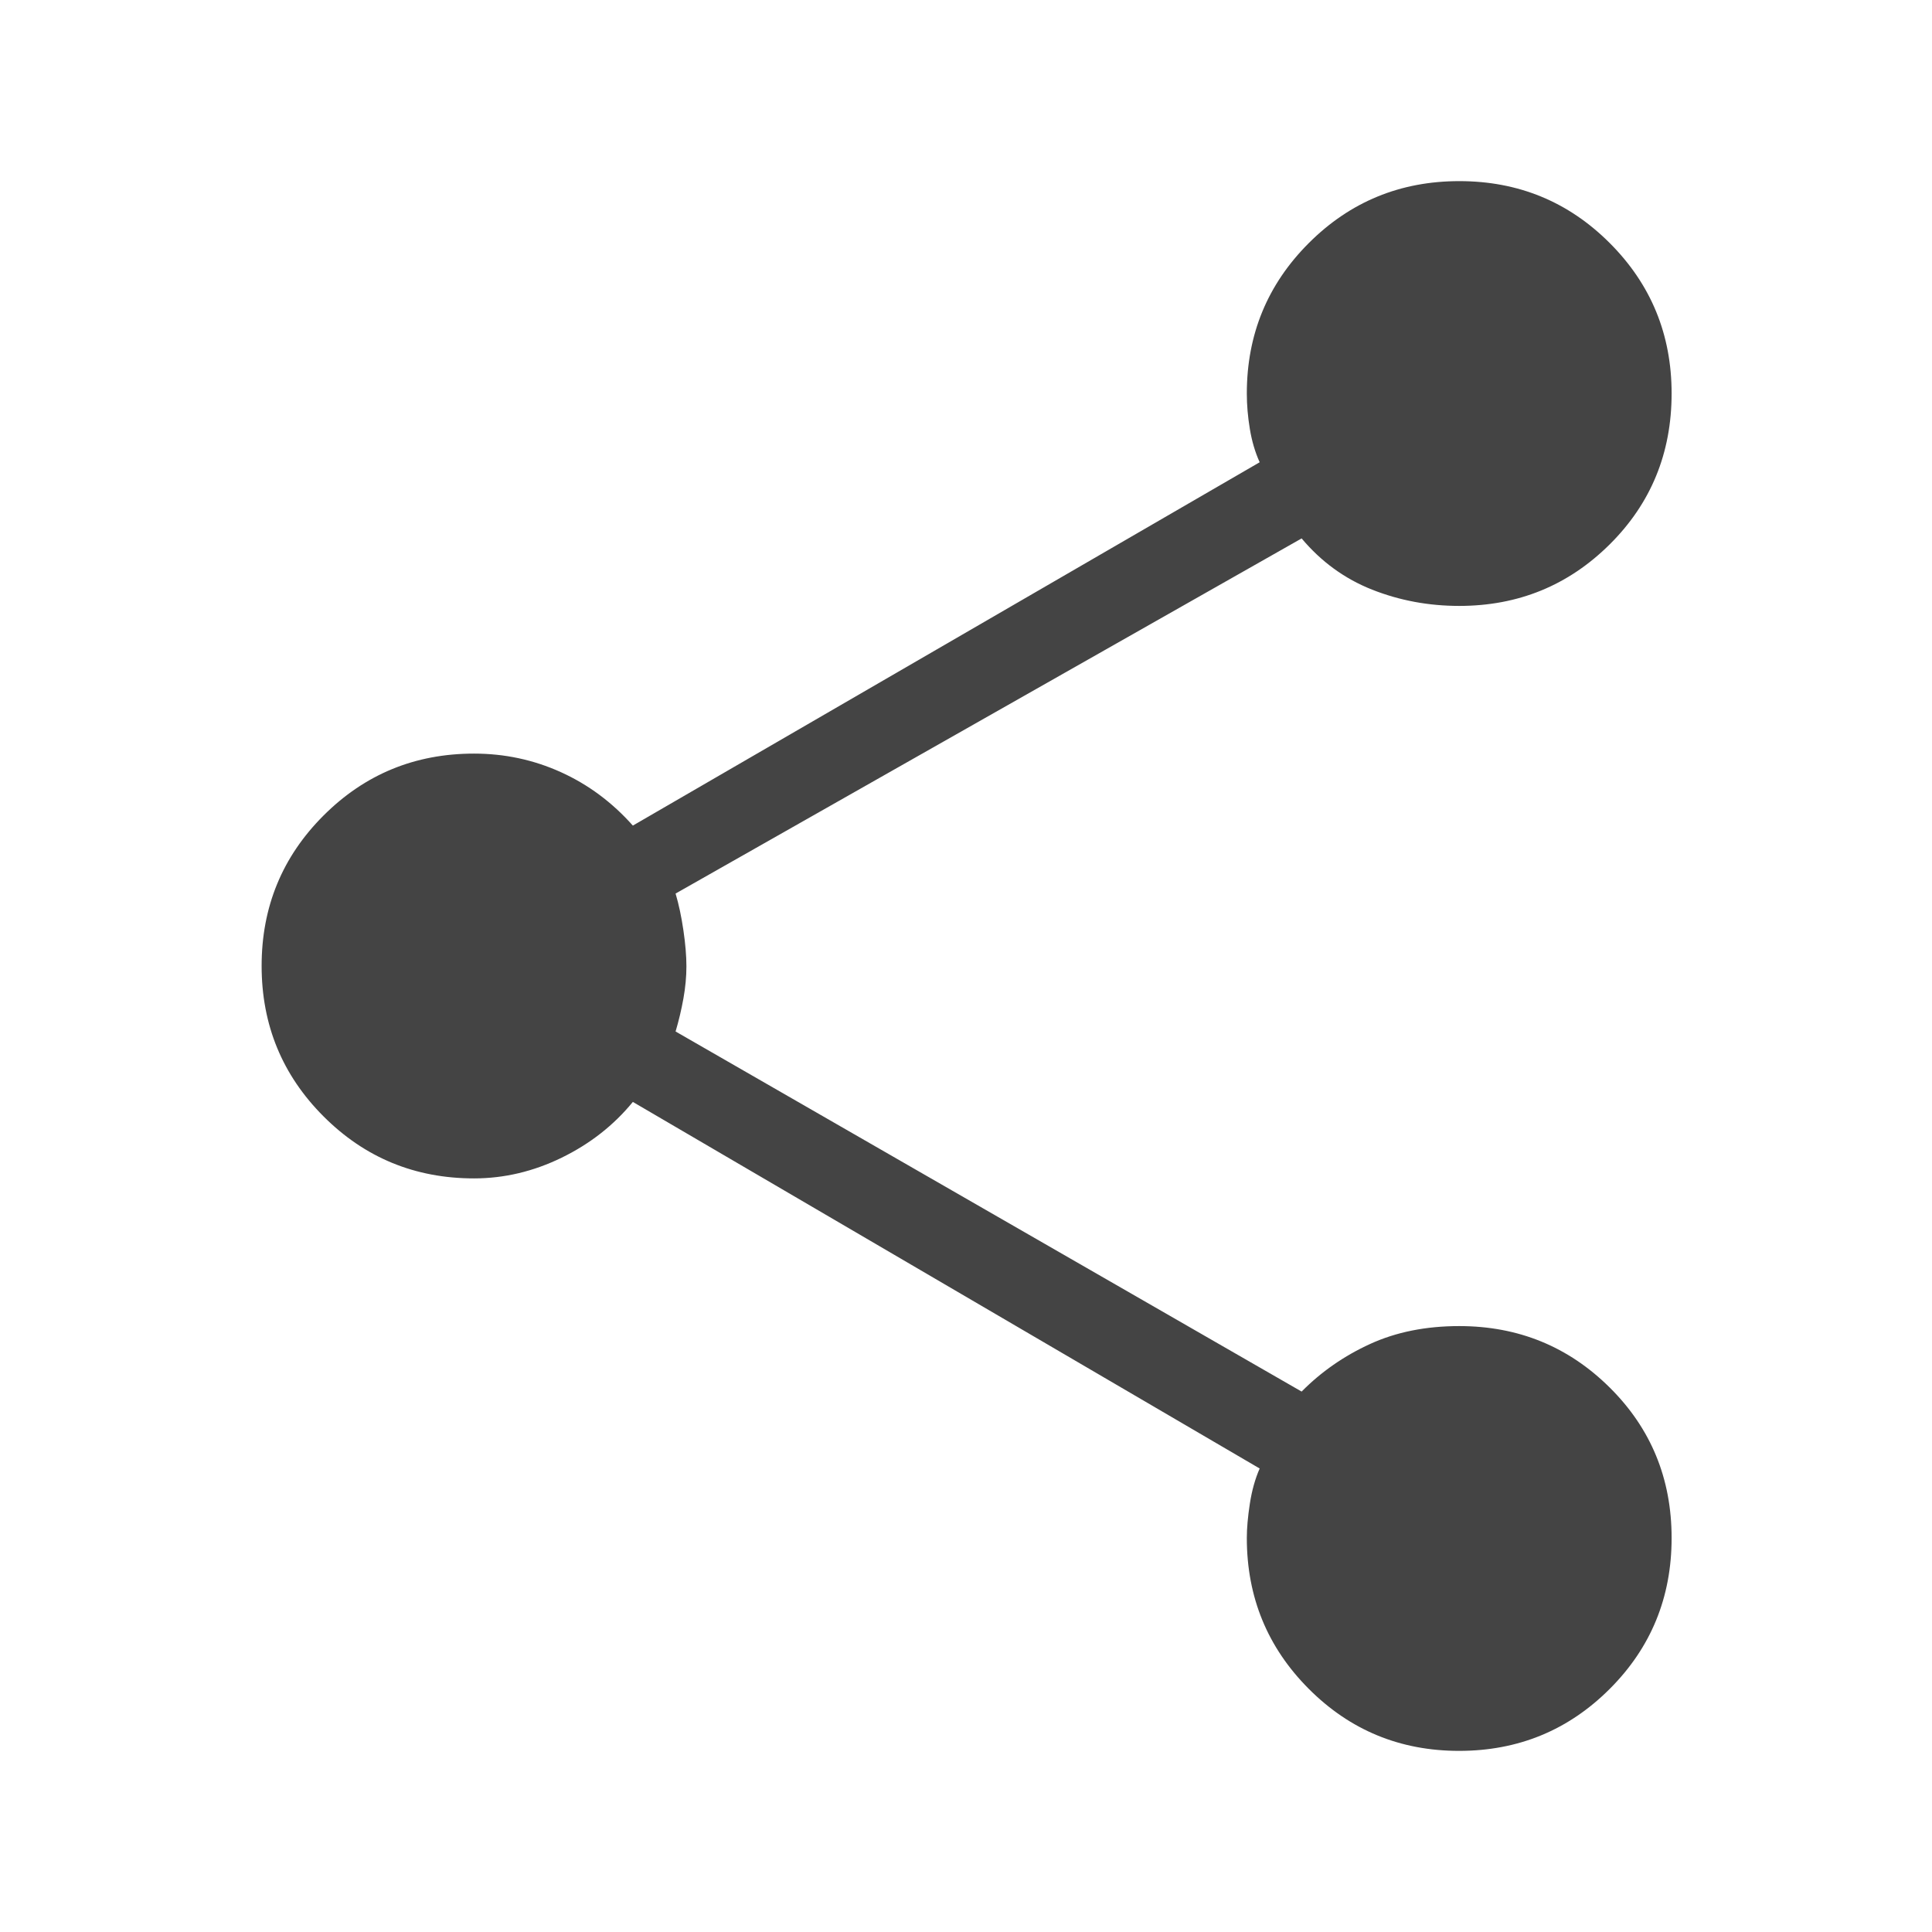
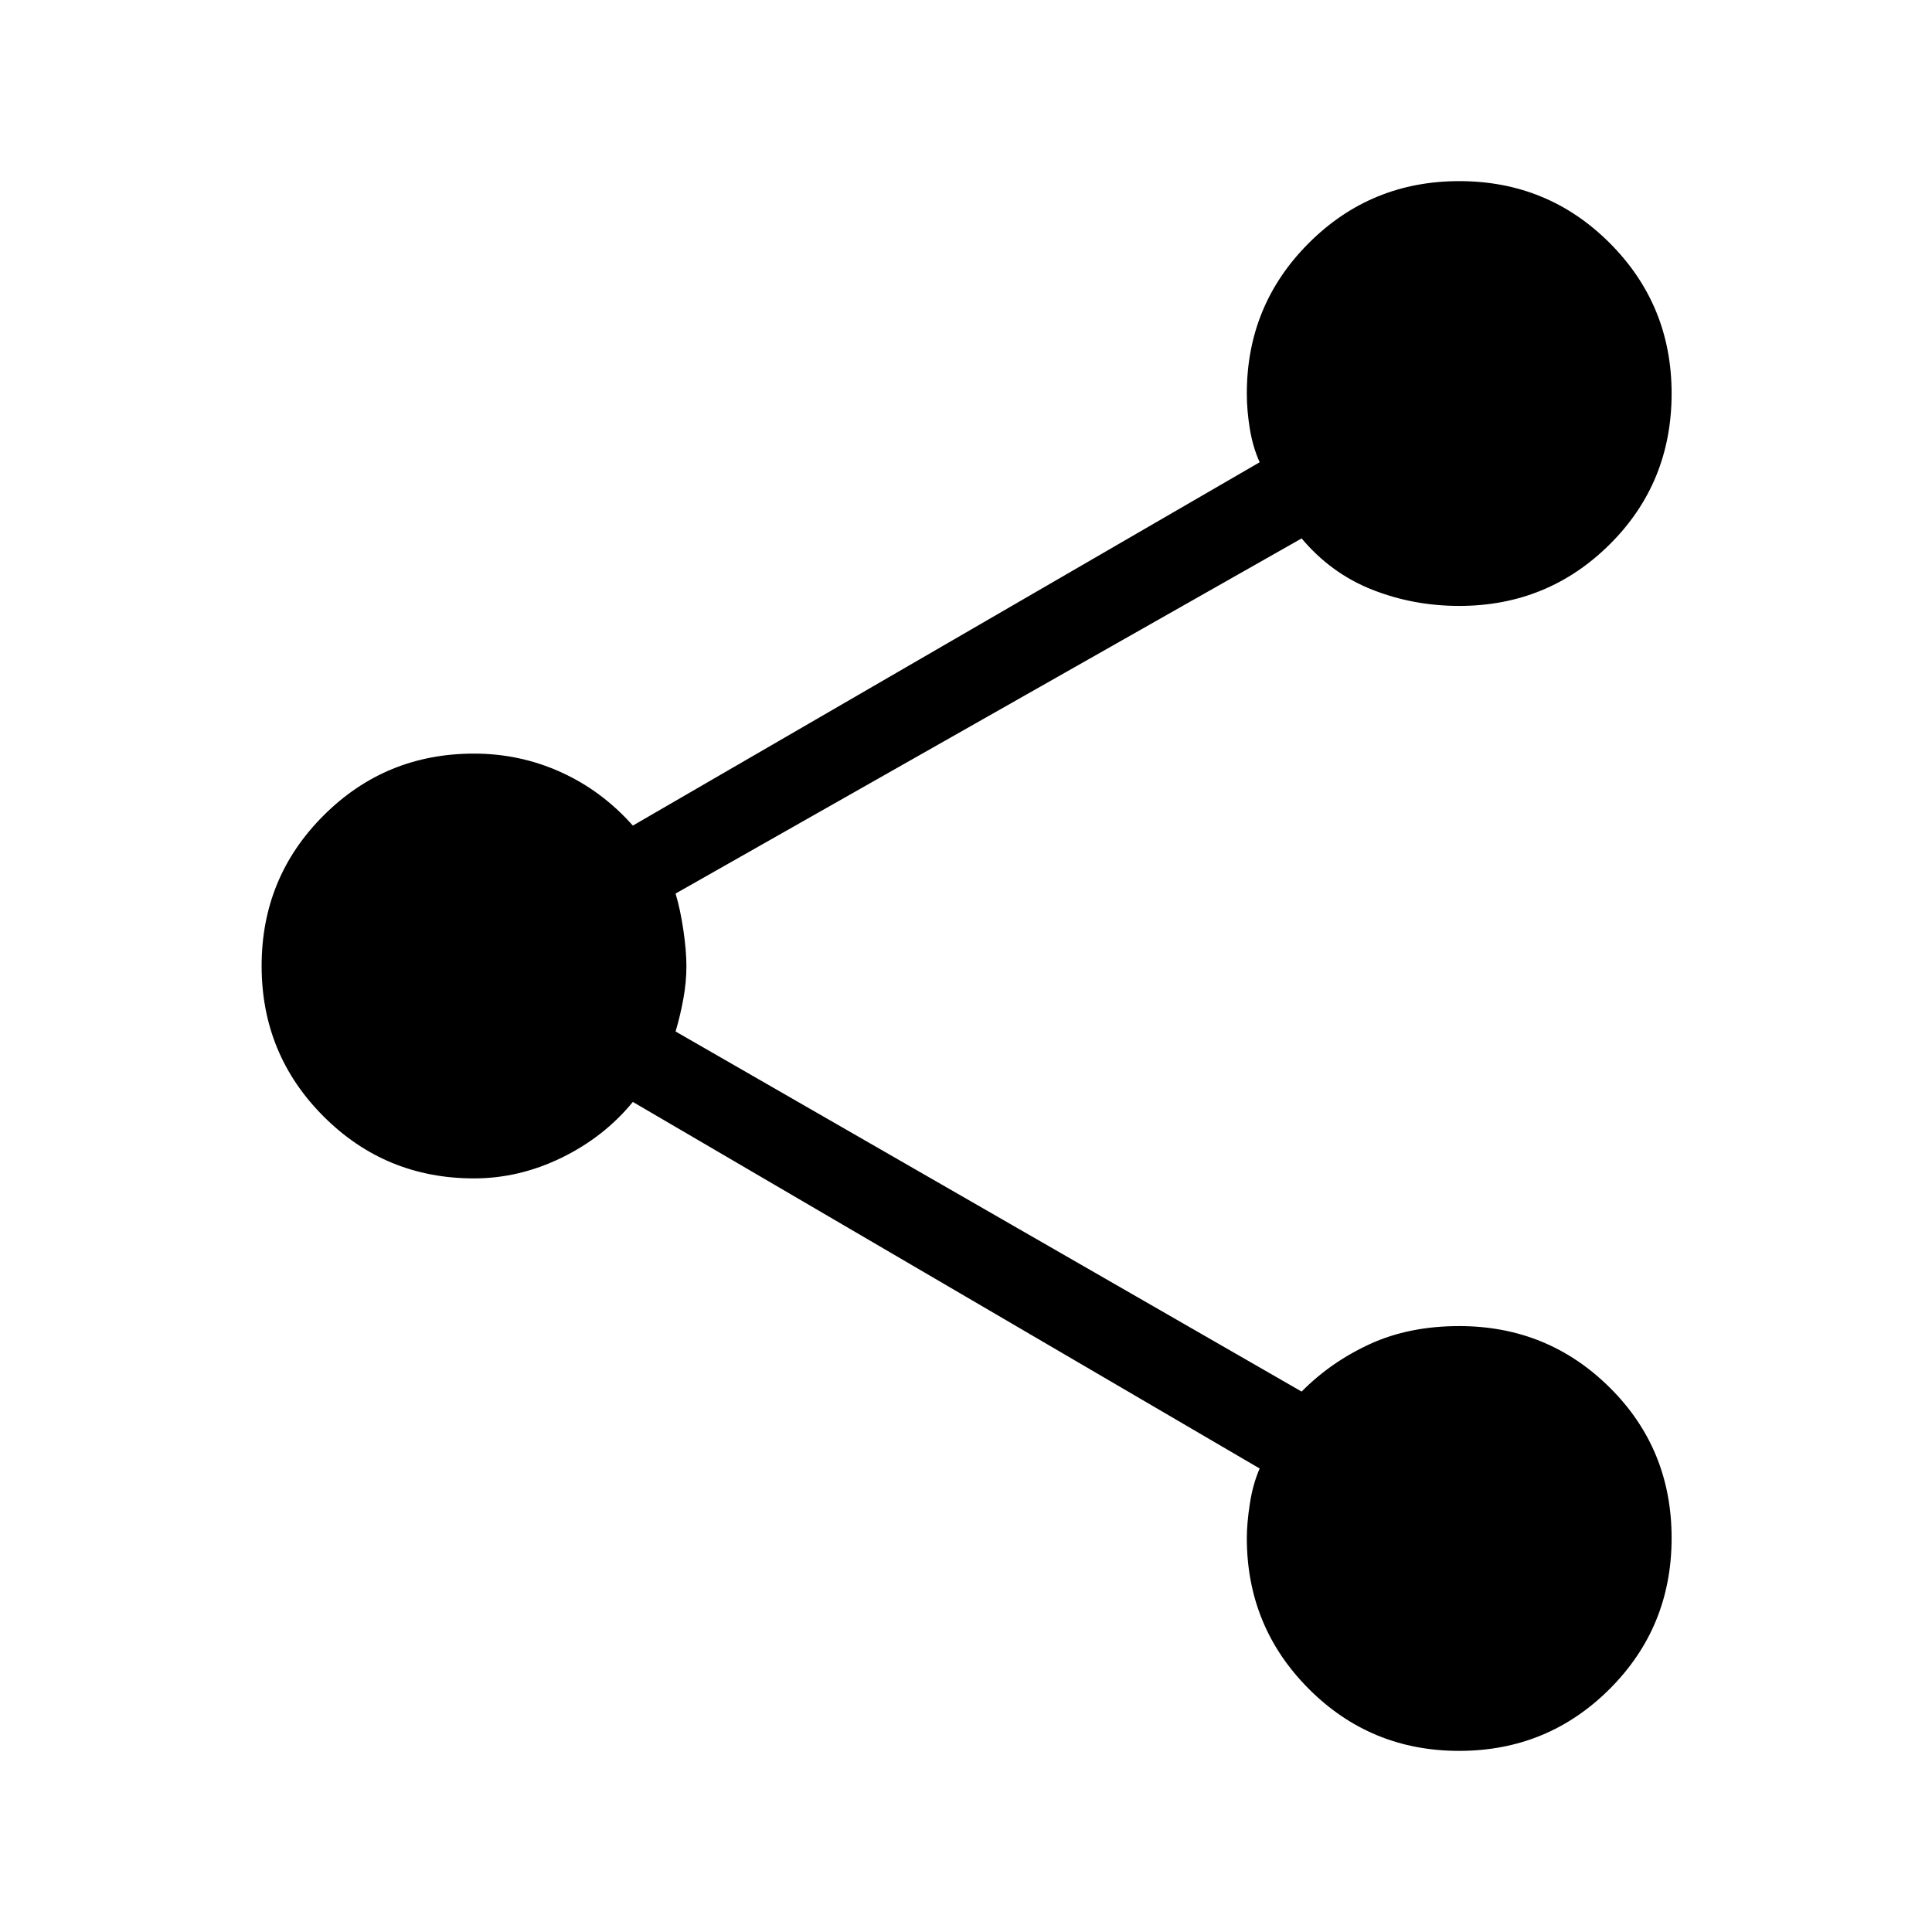
- <svg xmlns="http://www.w3.org/2000/svg" height="48" viewBox="0 -960 960 960" width="48" style="fill:#444">
-   <path d="M0 0h24v24H0V0zm0 0h24v24H0V0z" />
+ <svg xmlns="http://www.w3.org/2000/svg" viewBox="0 -960 960 960" width="24">
+   <path fill="#444" d="M0 0h24v24H0V0zm0 0h24v24H0V0z" />
  <path d="M725.031-90q-43.992 0-74.742-30.854-30.75-30.854-30.75-74.93 0-7.244 1.5-17.027 1.5-9.783 4.885-17.497L314.461-412.462q-14.23 17.384-35.337 27.692-21.106 10.308-43.585 10.308-43.975 0-74.756-30.795-30.782-30.795-30.782-74.788 0-43.993 30.782-74.743 30.781-30.75 74.756-30.75 22.751 0 43.106 9.192 20.355 9.193 35.816 26.577l311.463-180.538q-3.385-7.457-4.885-16.558-1.5-9.102-1.5-17.596 0-43.974 30.795-74.756 30.795-30.782 74.788-30.782 43.993 0 74.743 30.768 30.75 30.769 30.75 74.724 0 44.468-30.782 75.026-30.782 30.557-74.756 30.557-22.833 0-43.263-8.077-20.429-8.077-35.045-25.461L335.692-516q2.384 8 3.884 18.228 1.5 10.228 1.5 17.934 0 7.705-1.5 16.041t-3.884 16.336l311.077 178.923q14.616-14.769 34.039-23.654 19.423-8.884 44.269-8.884 43.974 0 74.756 30.512 30.782 30.512 30.782 74.788 0 44.276-30.795 75.025-30.796 30.75-74.789 30.75Z" />
</svg>
